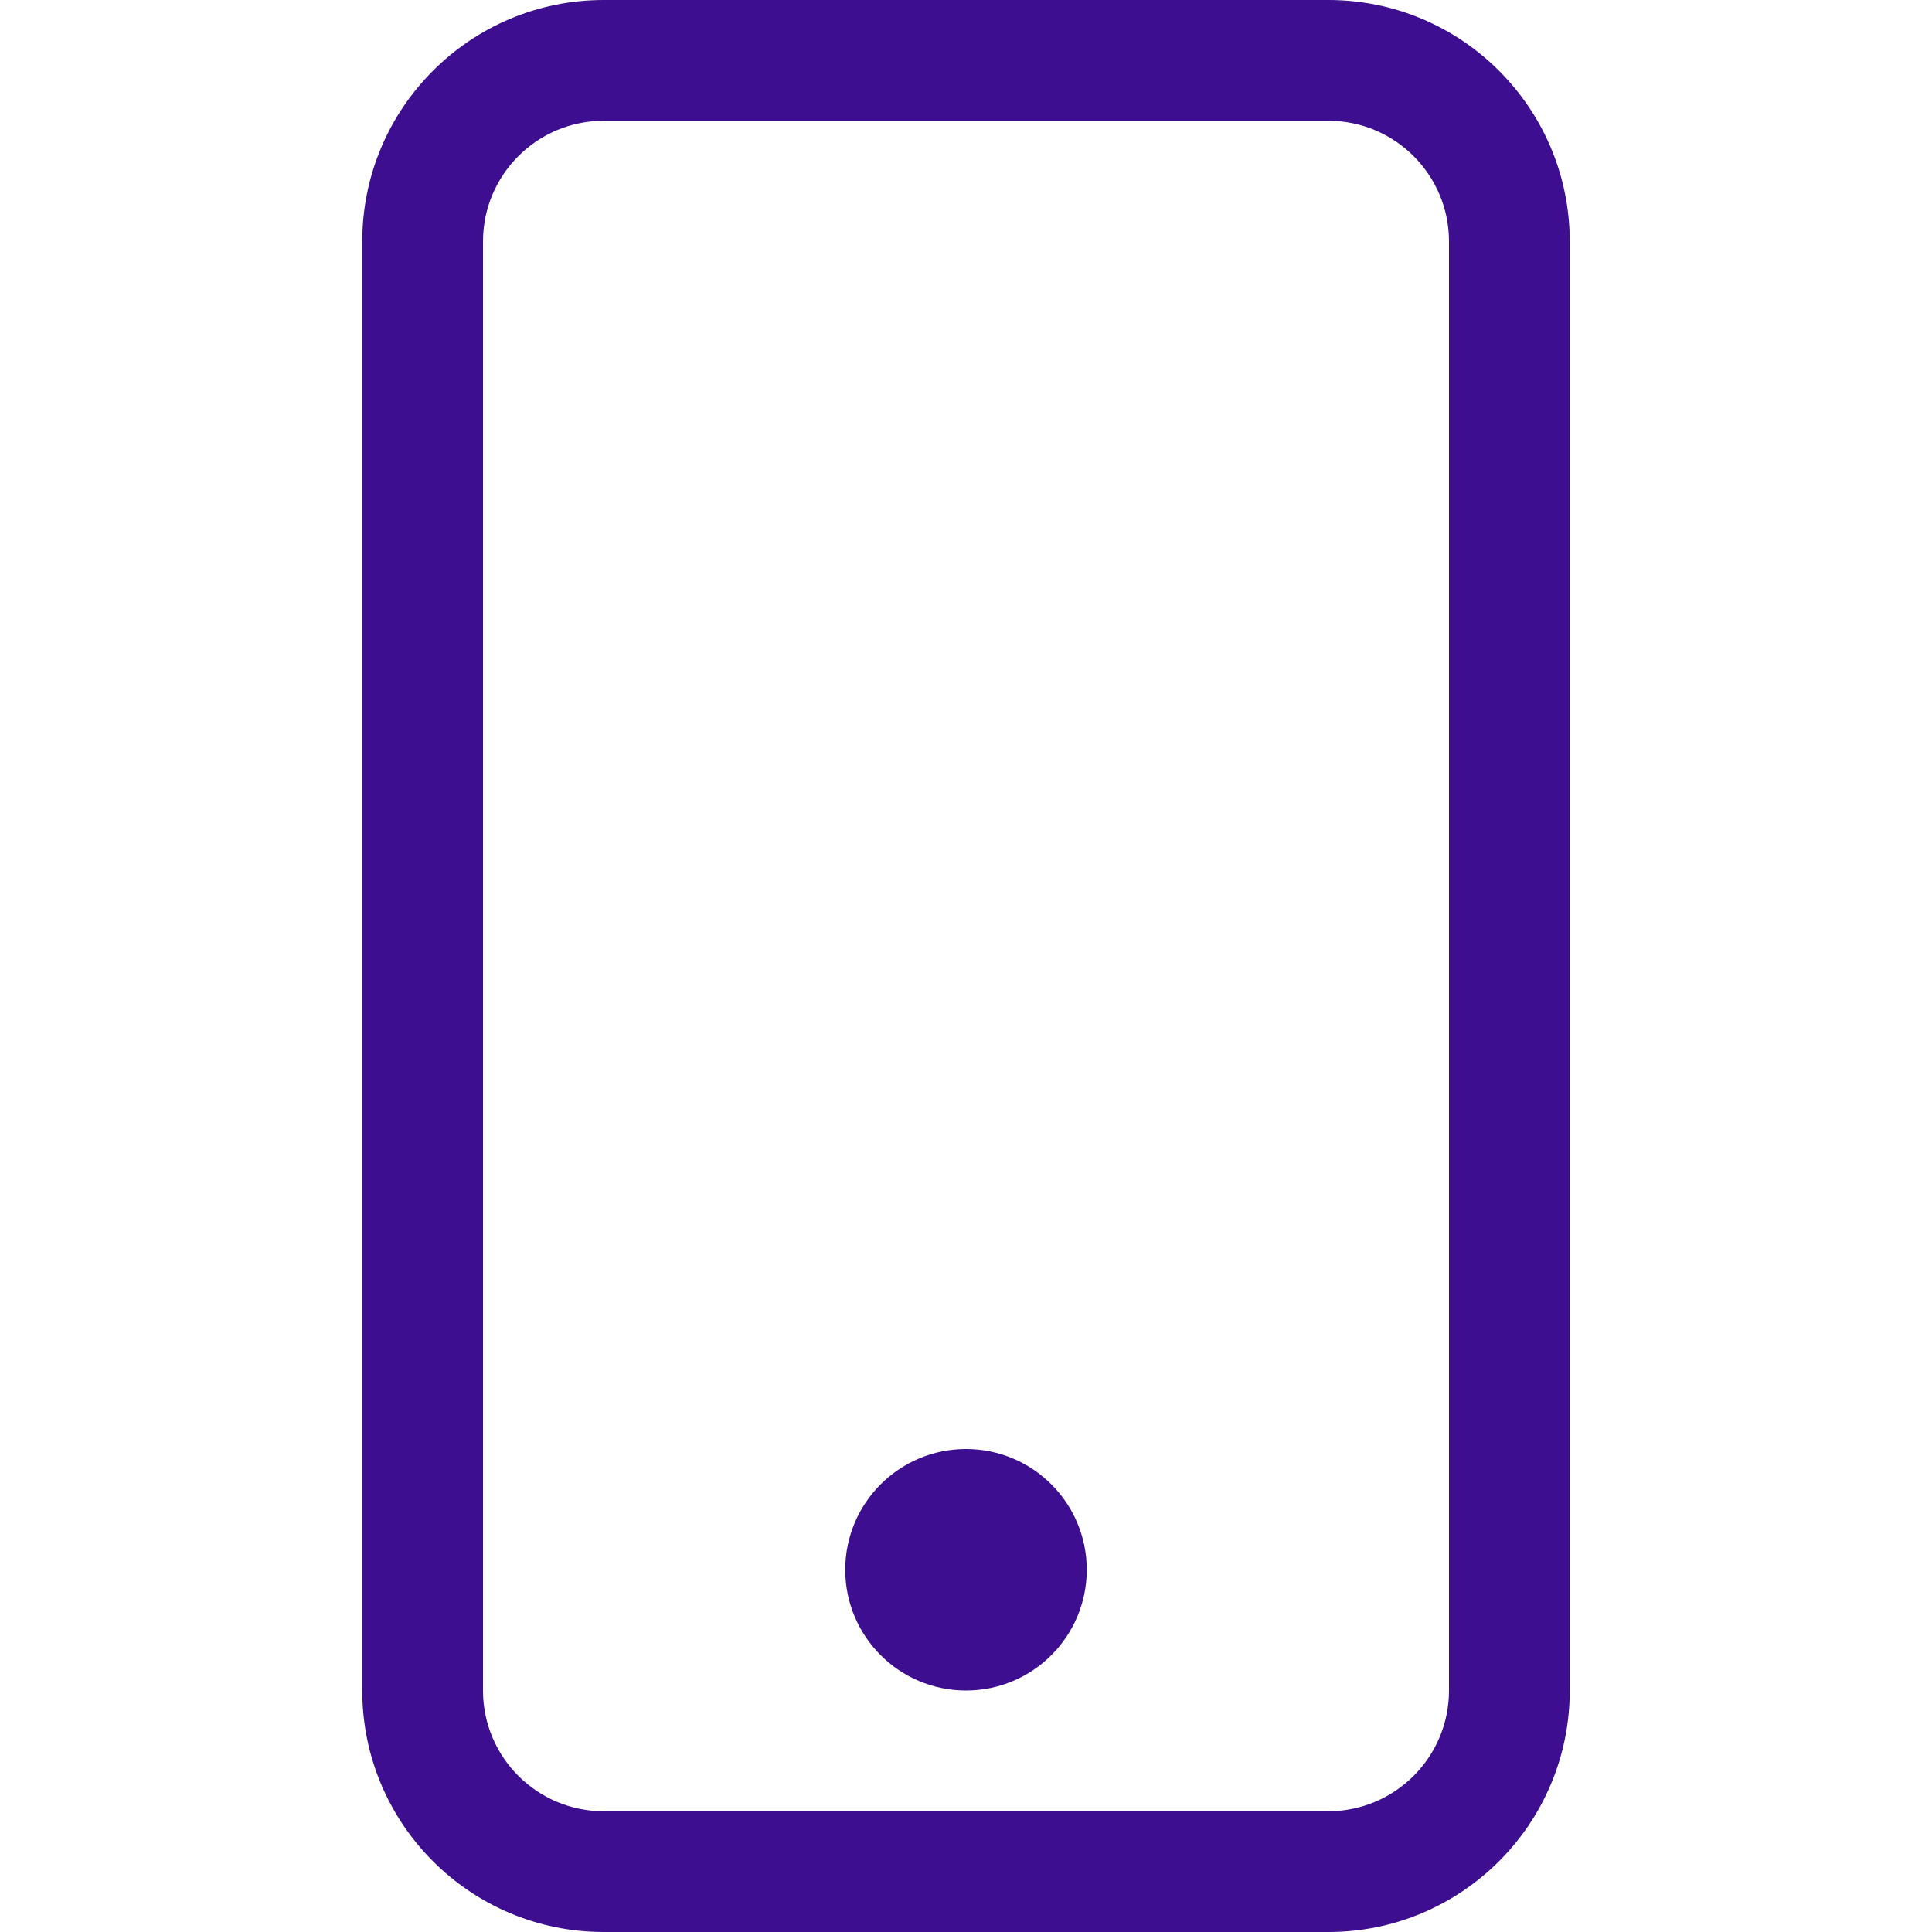
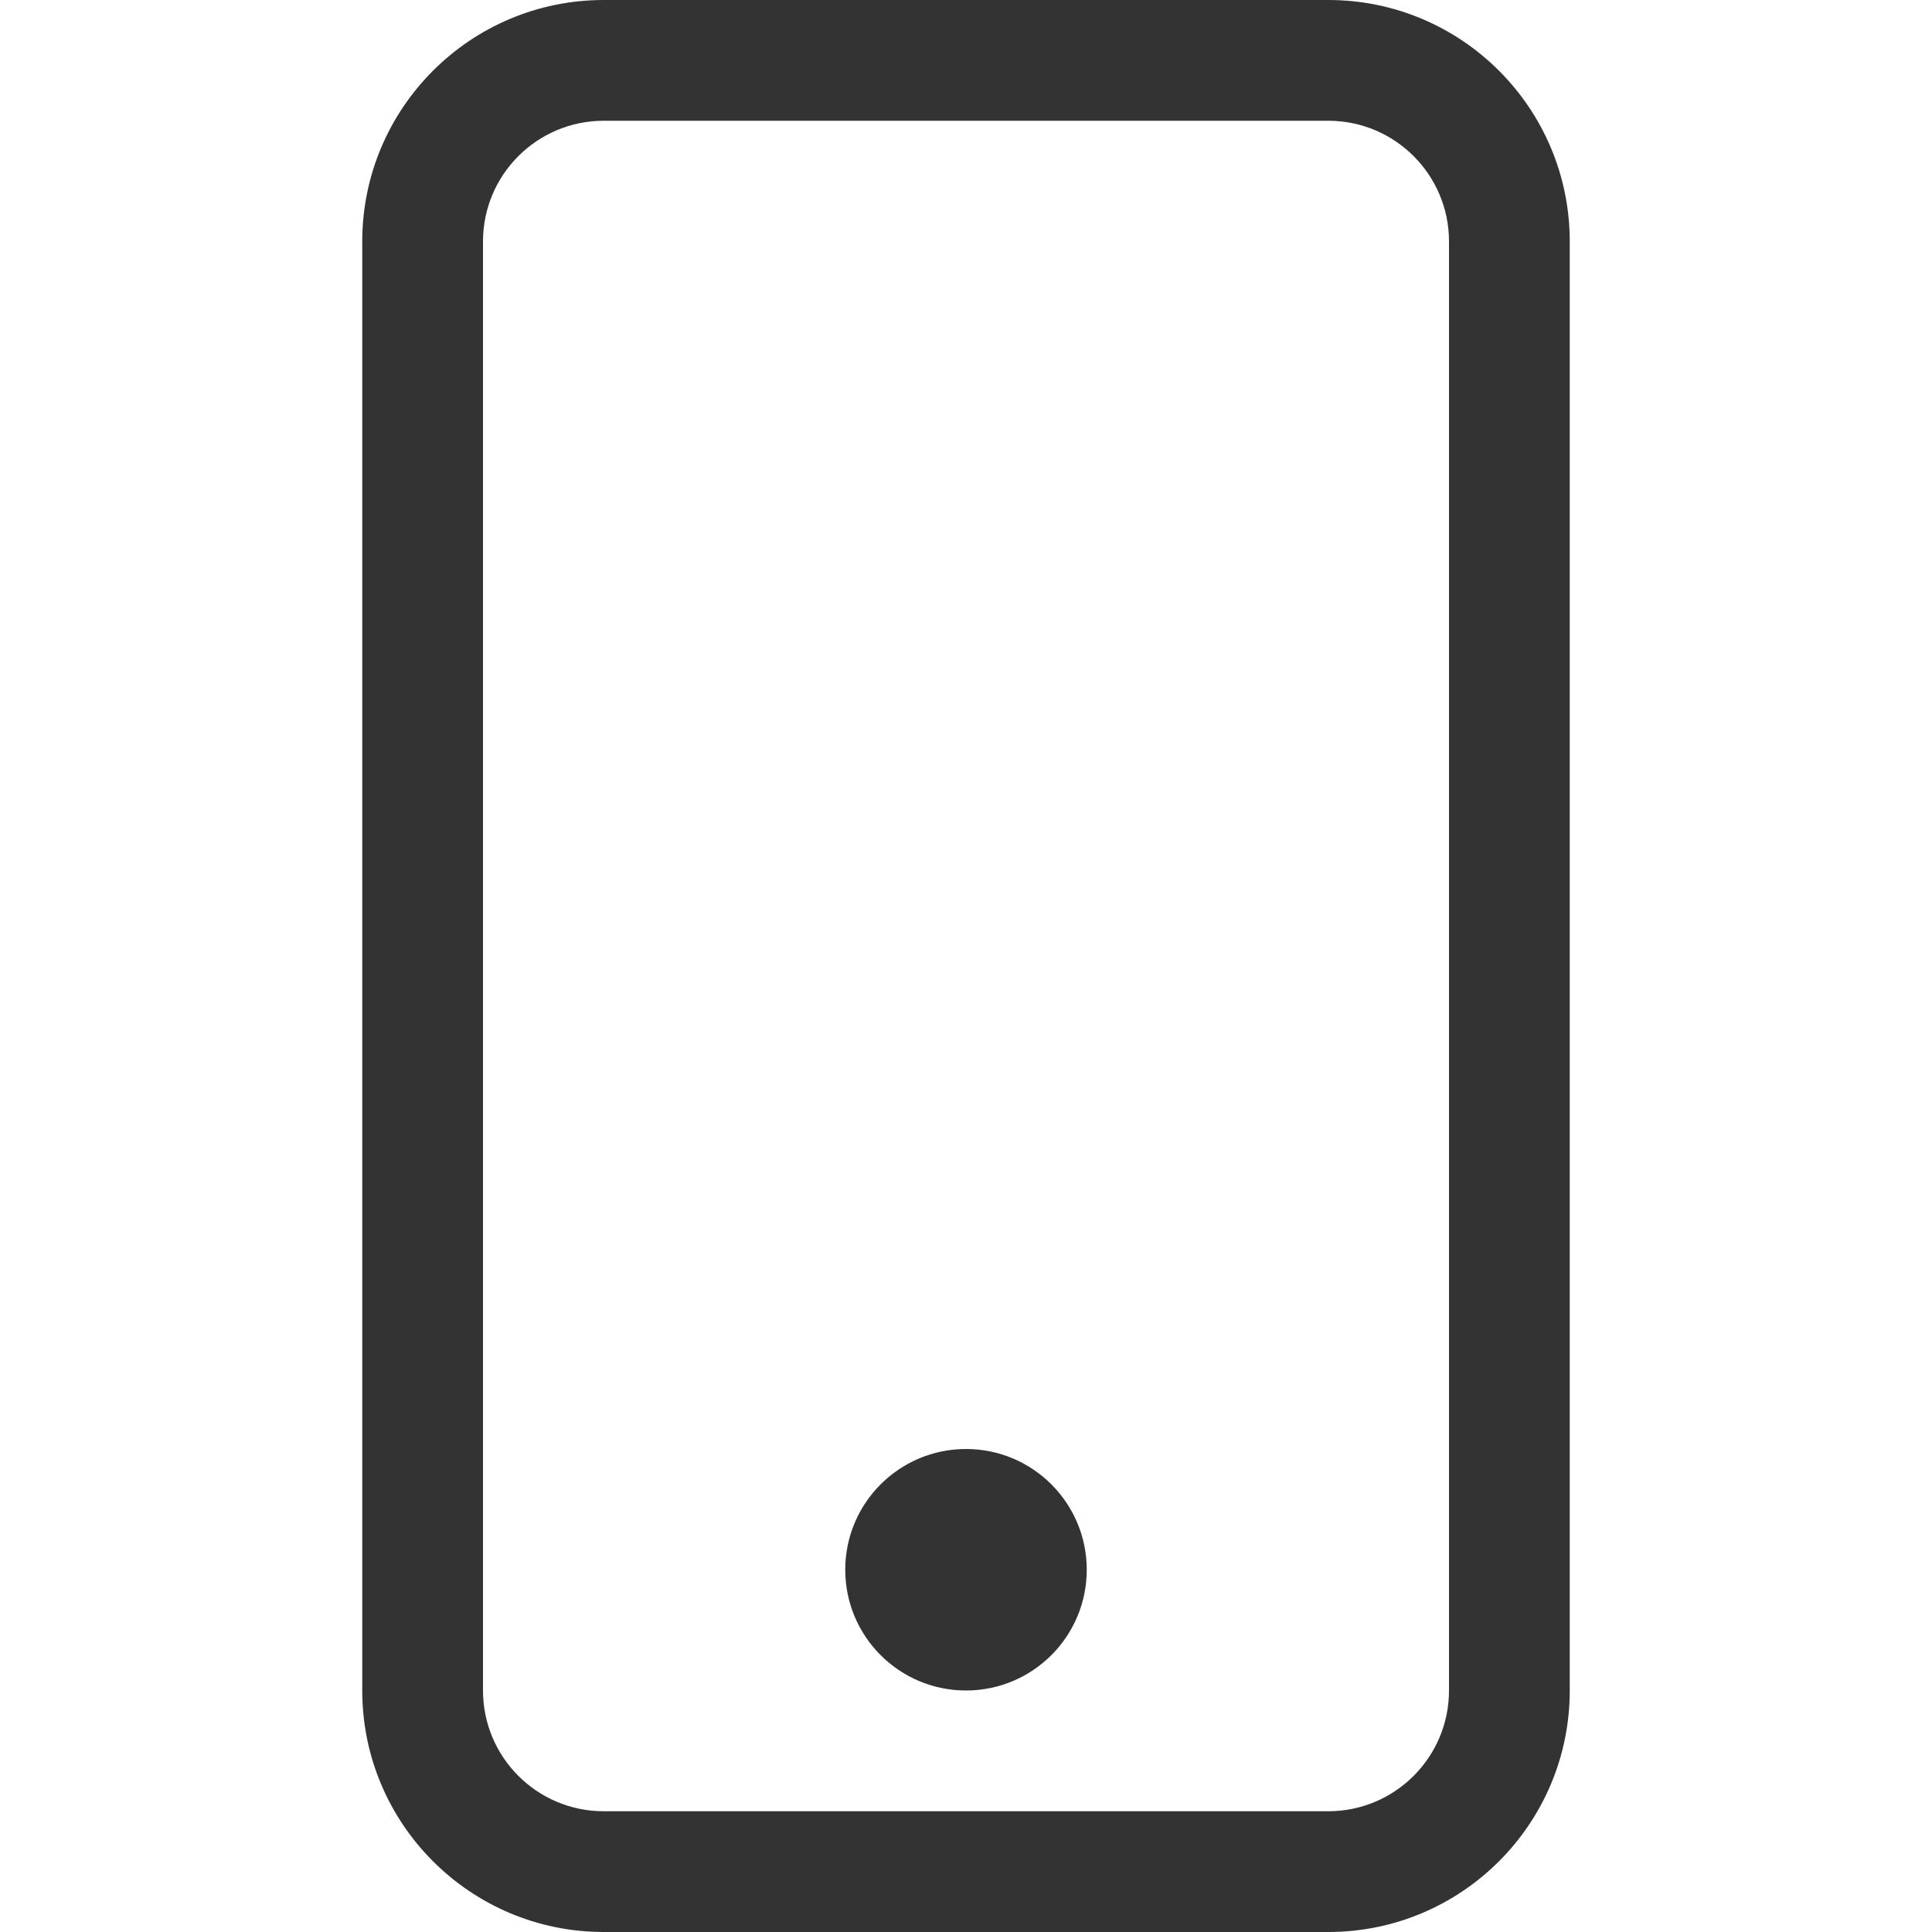
- <svg xmlns="http://www.w3.org/2000/svg" width="16" height="16" fill="rgb(61, 14, 143)" class="bi bi-phone" viewBox="0 0 16 16">
+ <svg xmlns="http://www.w3.org/2000/svg" width="16" height="16" fill="#333" class="bi bi-phone" viewBox="0 0 16 16">
  <path d="M11 1a1 1 0 0 1 1 1v12a1 1 0 0 1-1 1H5a1 1 0 0 1-1-1V2a1 1 0 0 1 1-1h6zM5 0a2 2 0 0 0-2 2v12a2 2 0 0 0 2 2h6a2 2 0 0 0 2-2V2a2 2 0 0 0-2-2H5z" />
  <path d="M8 14a1 1 0 1 0 0-2 1 1 0 0 0 0 2z" />
</svg>
